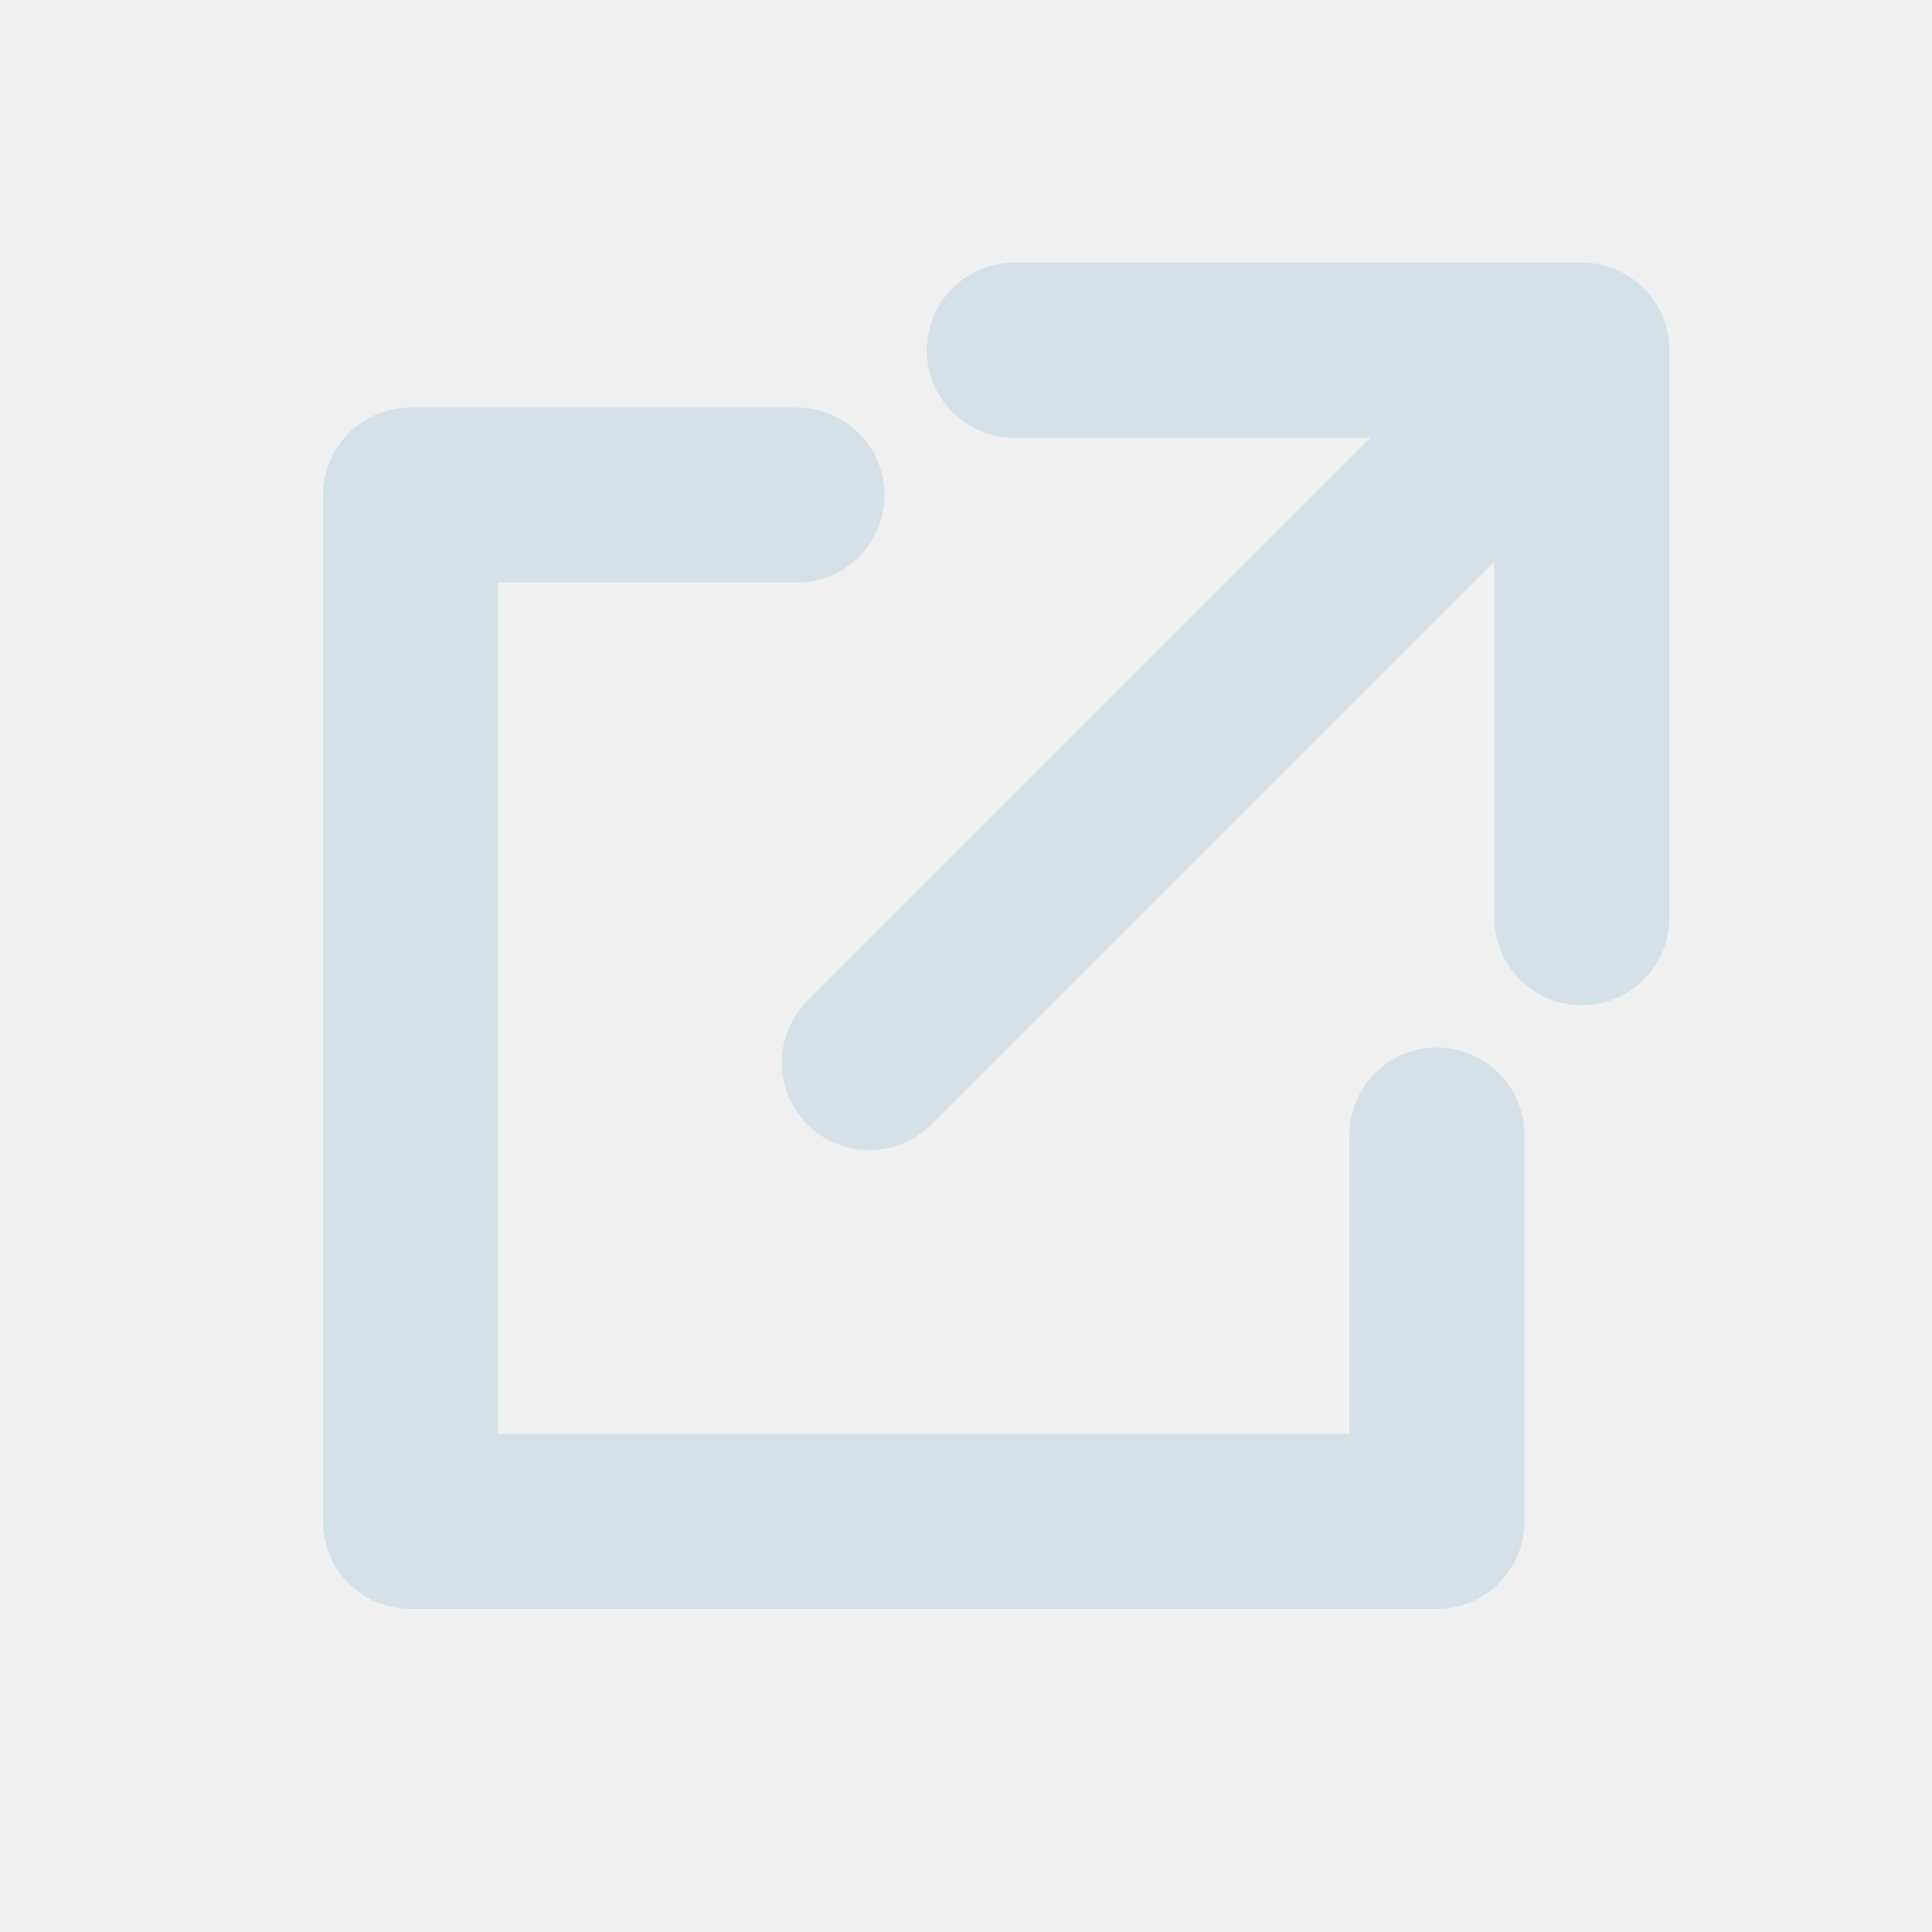
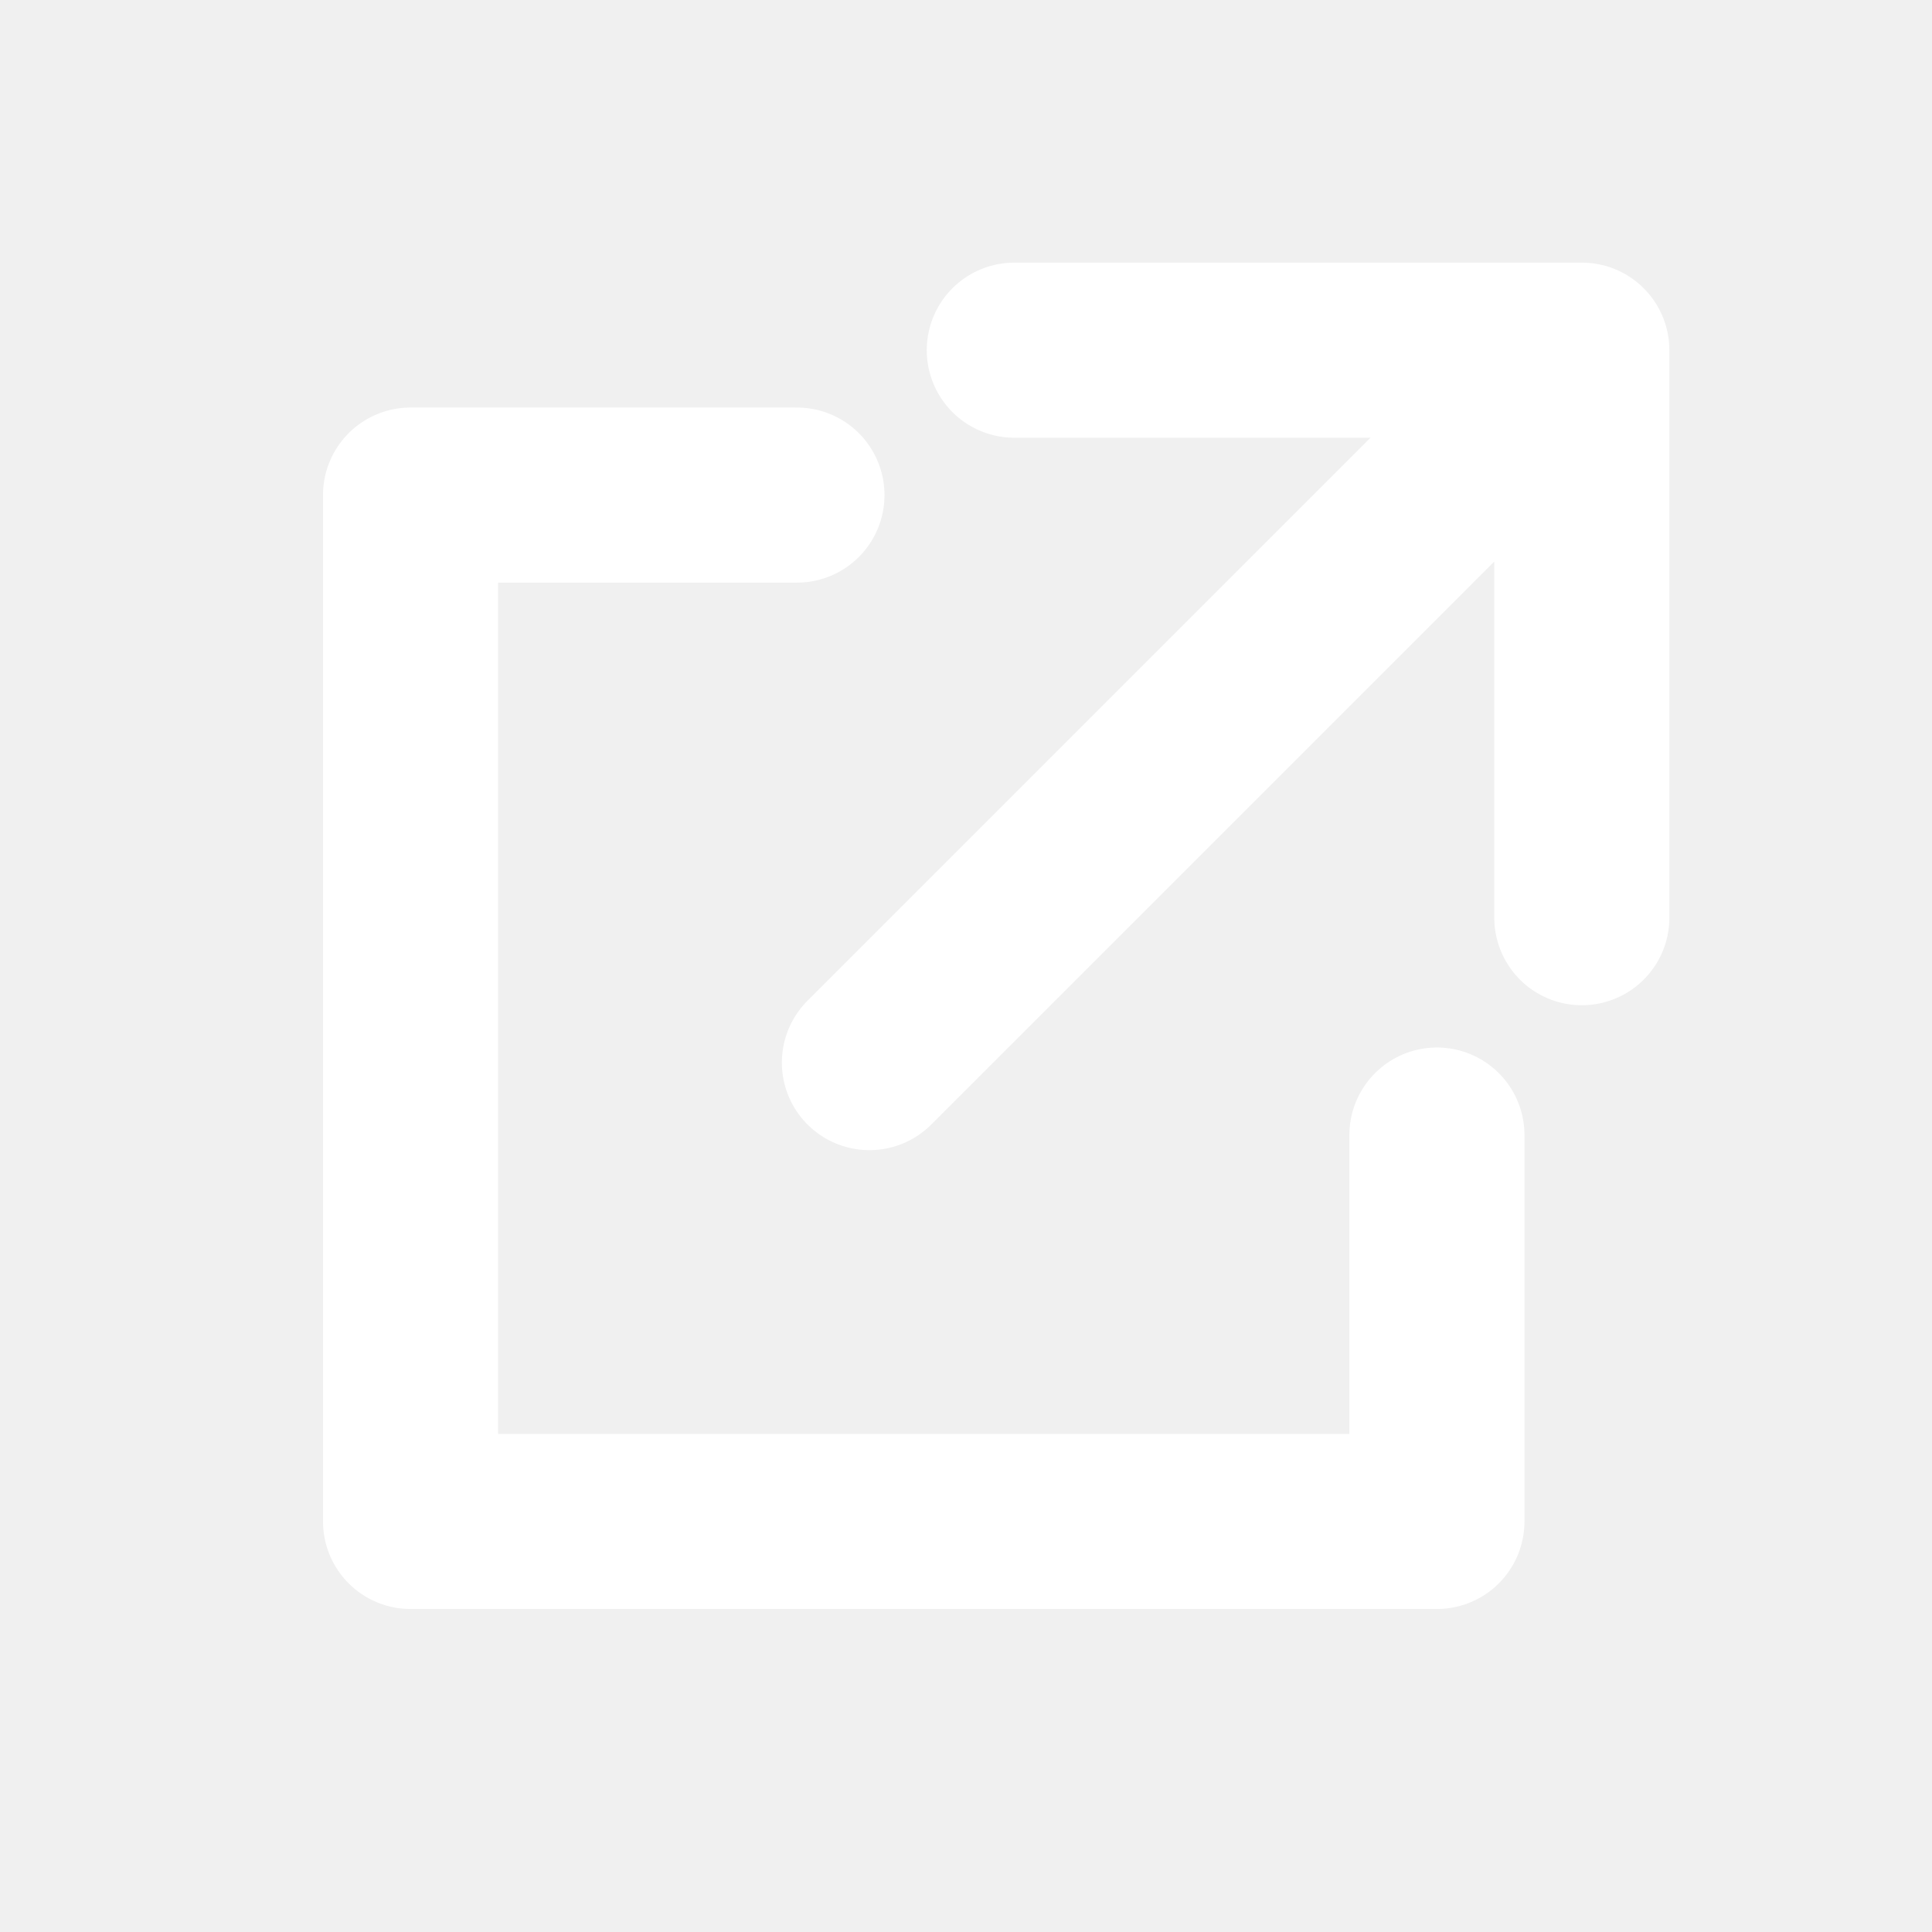
<svg xmlns="http://www.w3.org/2000/svg" width="16" height="16" viewBox="0 0 16 16">
-   <path d="M6.6 4.1H3.4v8.5h8.5V9.4M8.4 2.9h4.7v4.7M12.8 3.2L7.2 8.8" fill="none" stroke="#D5E1E8" stroke-linecap="round" stroke-linejoin="round" stroke-width="1.45" />
+   <path d="M6.6 4.1H3.4v8.5h8.5V9.4M8.4 2.9h4.7v4.7M12.8 3.2L7.2 8.8" fill="none" stroke="#FFFFFF" stroke-linecap="round" stroke-linejoin="round" stroke-width="1.45" />
</svg>
